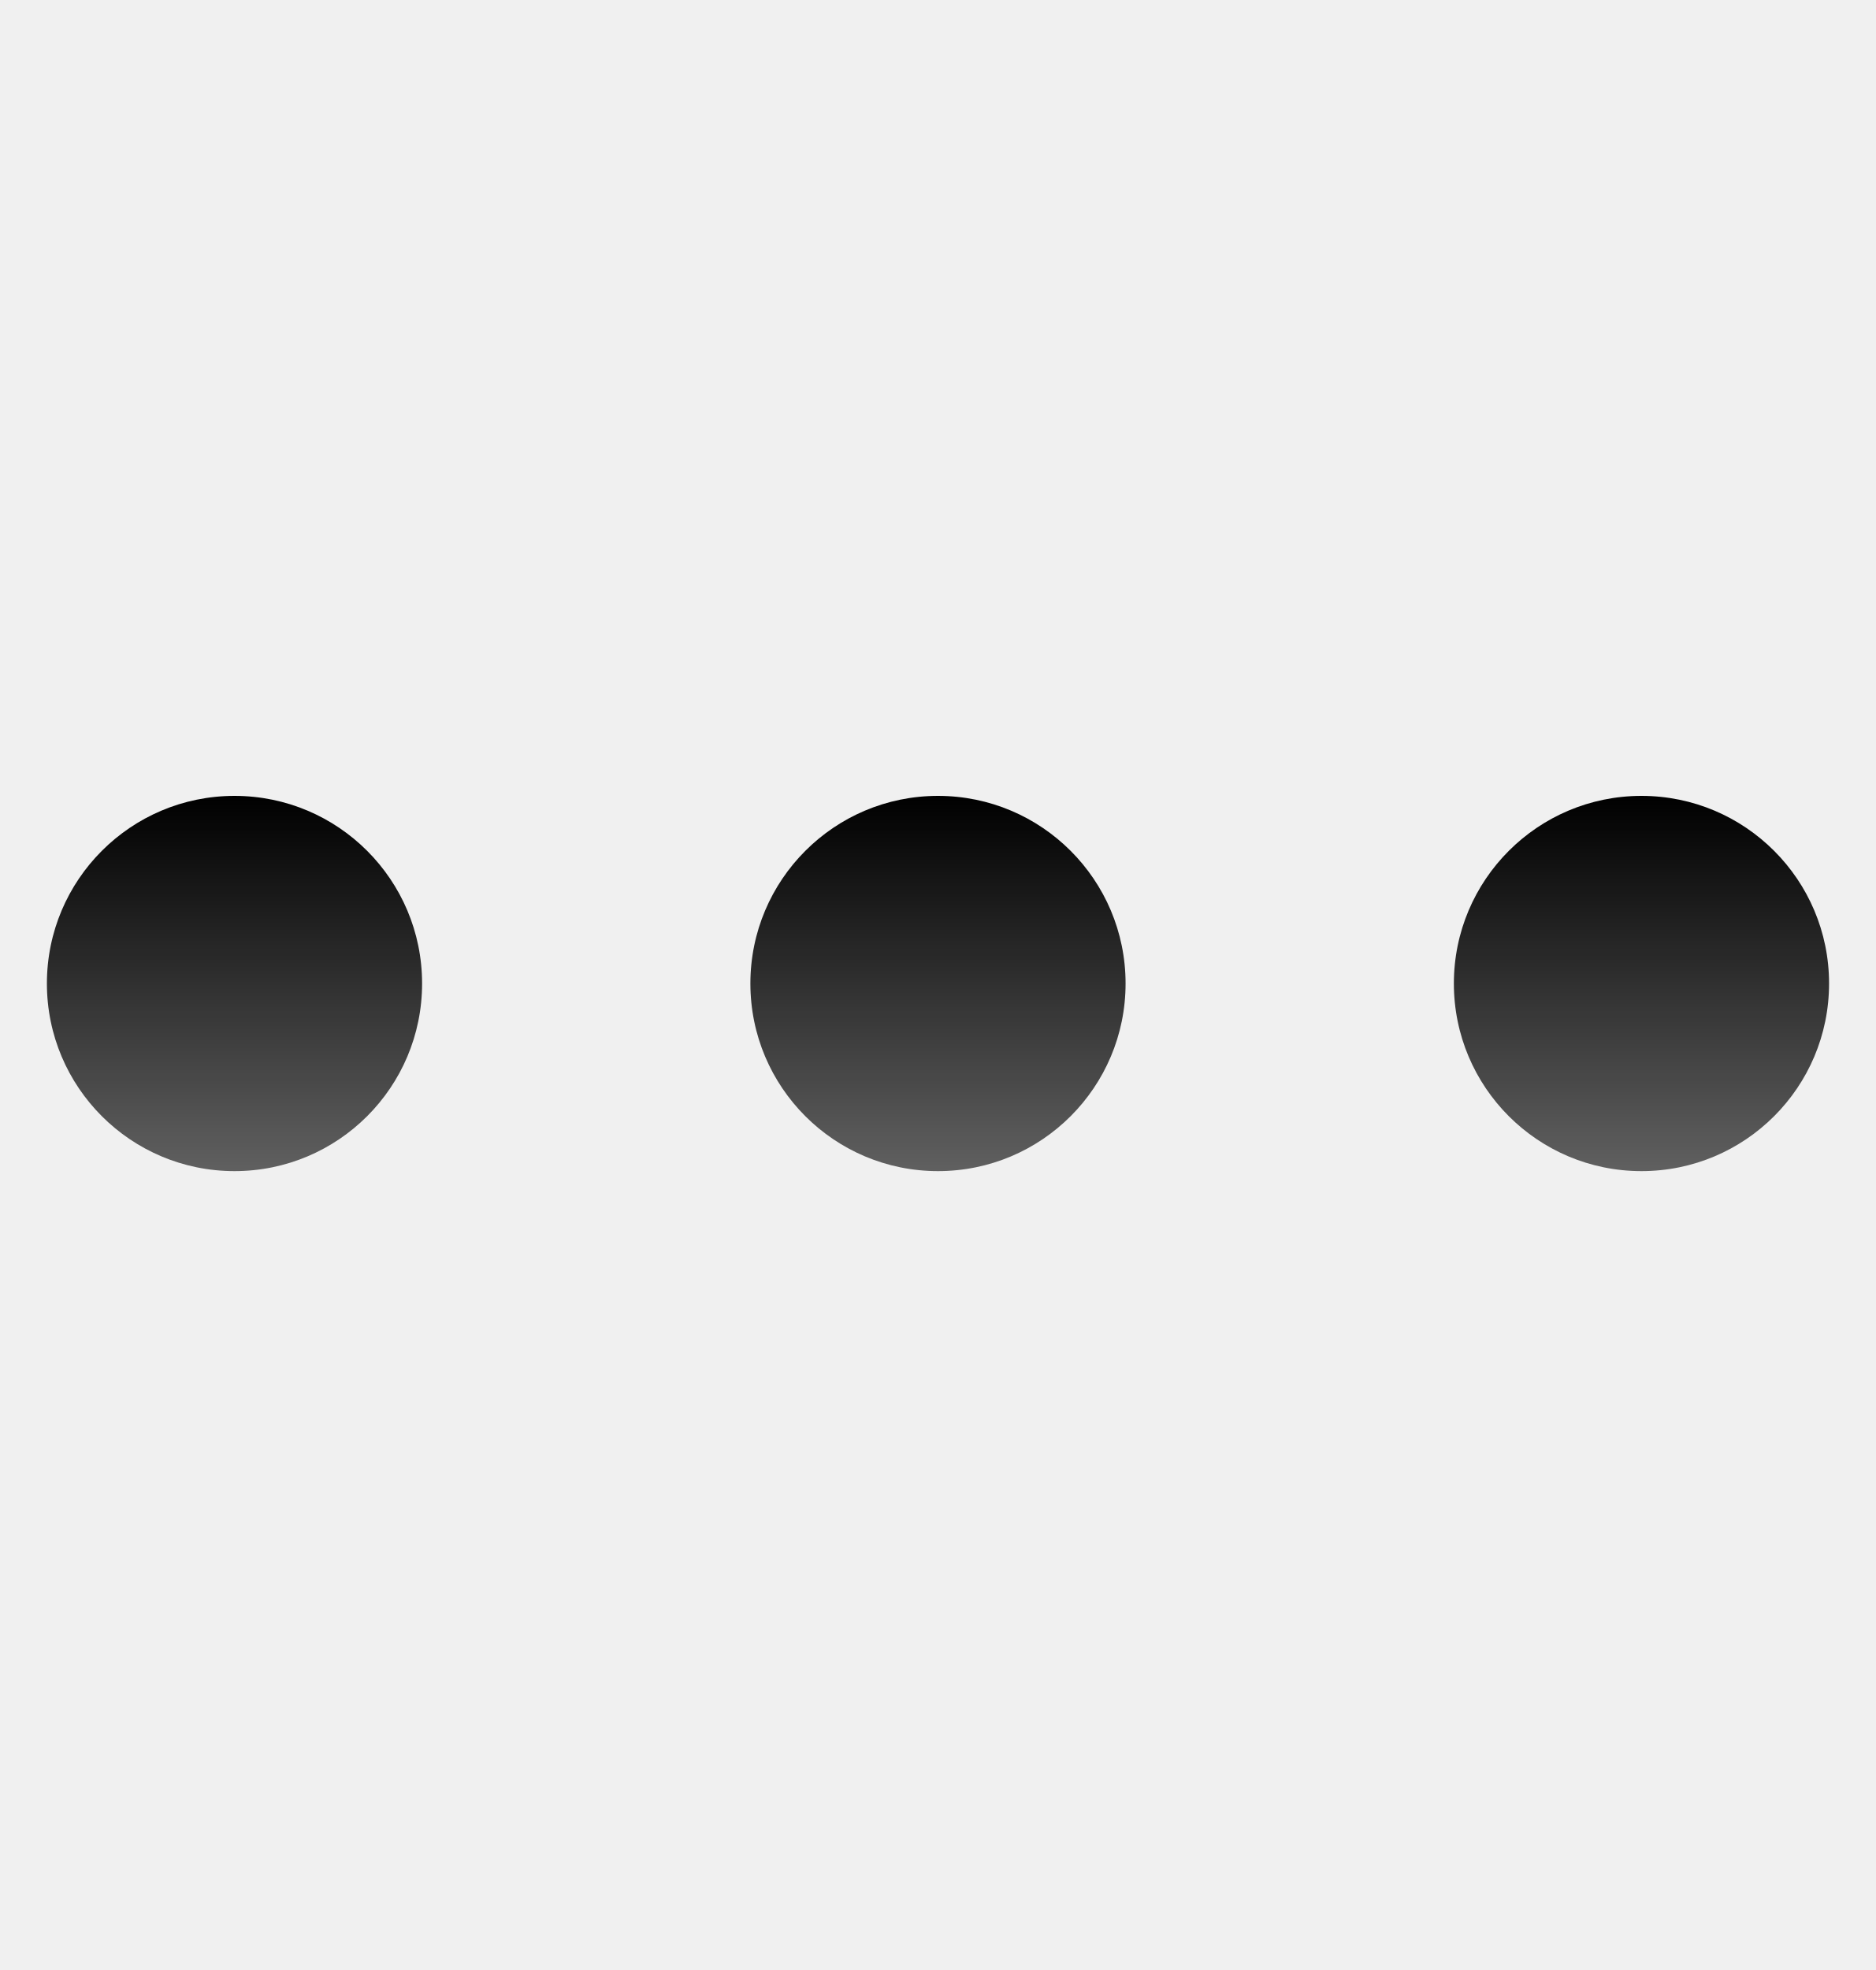
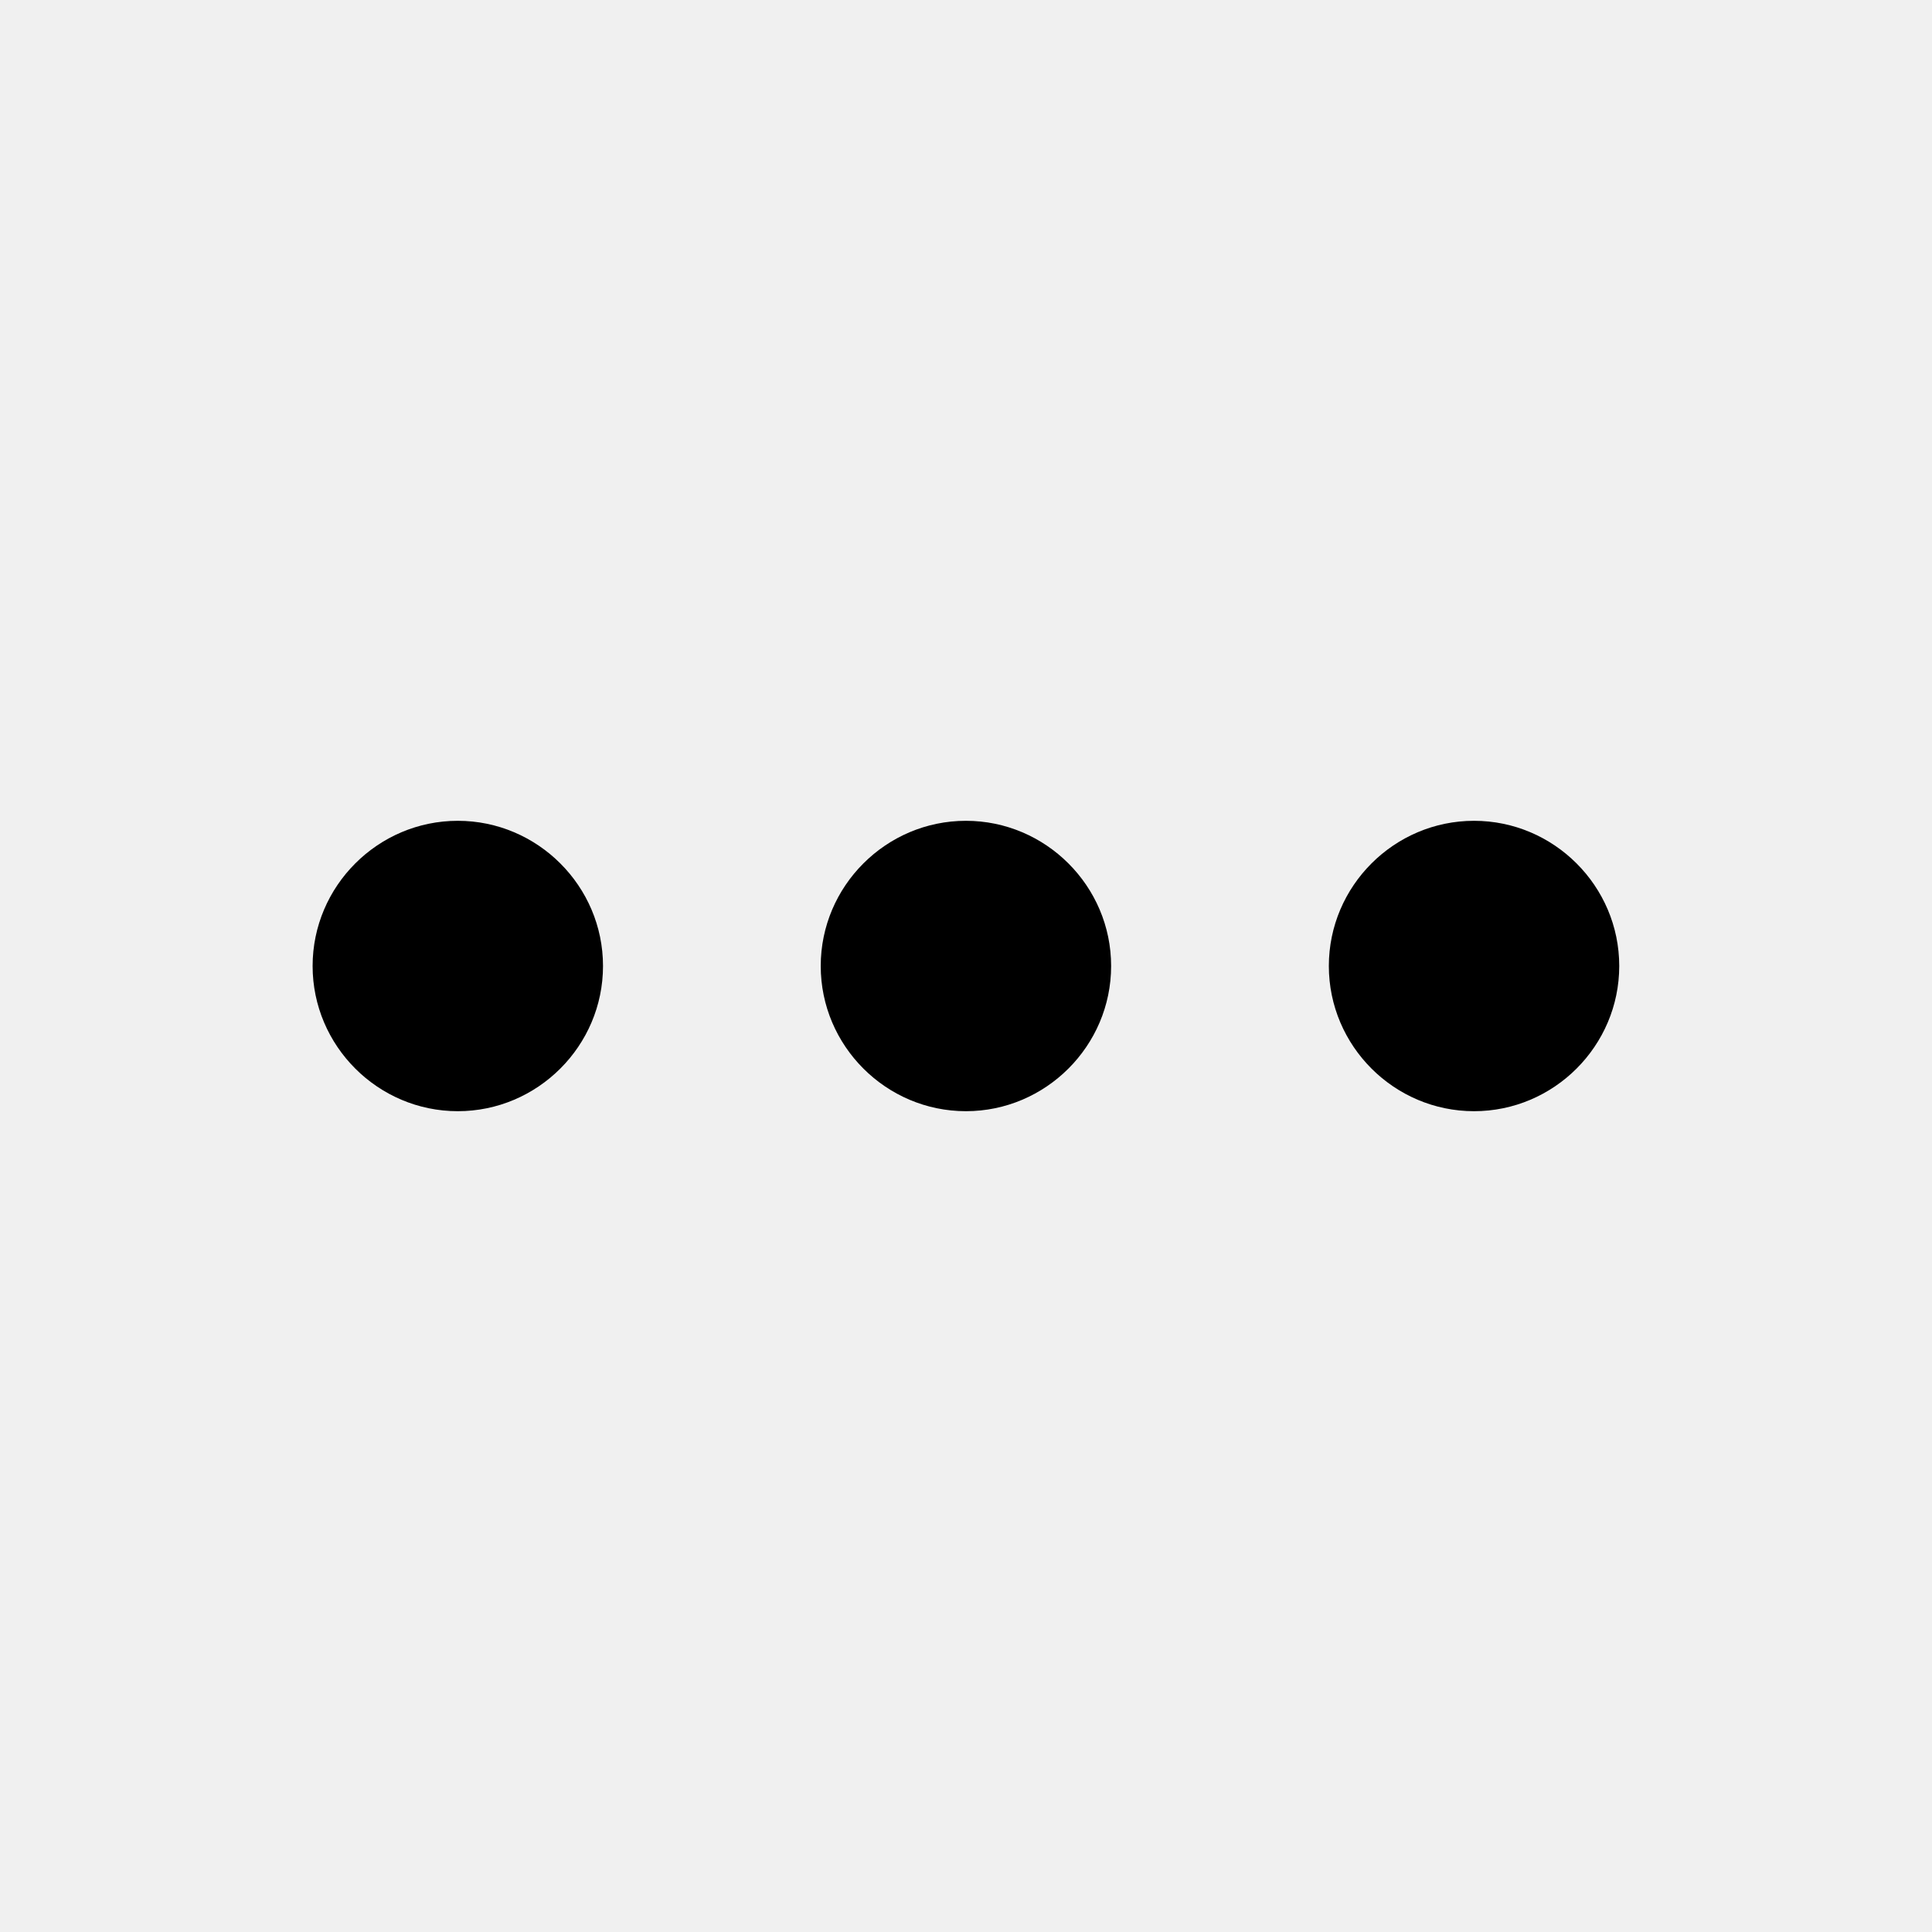
- <svg xmlns="http://www.w3.org/2000/svg" width="20" height="21" viewBox="0 0 20 21" fill="none">
-   <path fill-rule="evenodd" clip-rule="evenodd" d="M4.5 10.484C4.5 11.589 3.605 12.484 2.5 12.484C1.395 12.484 0.5 11.589 0.5 10.484C0.5 9.38 1.395 8.484 2.5 8.484C3.605 8.484 4.5 9.38 4.5 10.484ZM12 10.484C12 11.589 11.105 12.484 10 12.484C8.895 12.484 8 11.589 8 10.484C8 9.38 8.895 8.484 10 8.484C11.105 8.484 12 9.38 12 10.484ZM17.5 12.484C18.605 12.484 19.5 11.589 19.5 10.484C19.5 9.38 18.605 8.484 17.5 8.484C16.395 8.484 15.5 9.38 15.5 10.484C15.5 11.589 16.395 12.484 17.5 12.484Z" fill="url(#gradient)" />
+ <svg xmlns="http://www.w3.org/2000/svg" width="26" height="26" viewBox="0 0 26 26" fill="none">
+   <g clip-path="url(#clip0_28530_862)">
+     <path d="M6.161 11.046C5.086 11.046 4.207 11.925 4.207 13C4.207 14.075 5.086 14.954 6.161 14.954C7.235 14.954 8.115 14.075 8.115 13C8.115 11.925 7.235 11.046 6.161 11.046ZM19.837 11.046C18.762 11.046 17.883 11.925 17.883 13C17.883 14.075 18.762 14.954 19.837 14.954C20.912 14.954 21.791 14.075 21.791 13C21.791 11.925 20.912 11.046 19.837 11.046ZM12.999 11.046C11.924 11.046 11.045 11.925 11.045 13C11.045 14.075 11.924 14.954 12.999 14.954C14.073 14.954 14.953 14.075 14.953 13C14.953 11.925 14.073 11.046 12.999 11.046Z" fill="currentColor" />
+   </g>
  <defs>
-     <linearGradient id="gradient" x1="10" y1="8.484" x2="10" y2="12.484" gradientUnits="userSpaceOnUse">
-       <stop stop-color="currentColor" />
-       <stop offset="1" stop-color="currentColor" stop-opacity="0.6" />
-     </linearGradient>
+     <clipPath id="clip0_28530_862">
+       <rect width="26" height="26" fill="white" />
+     </clipPath>
  </defs>
</svg>
